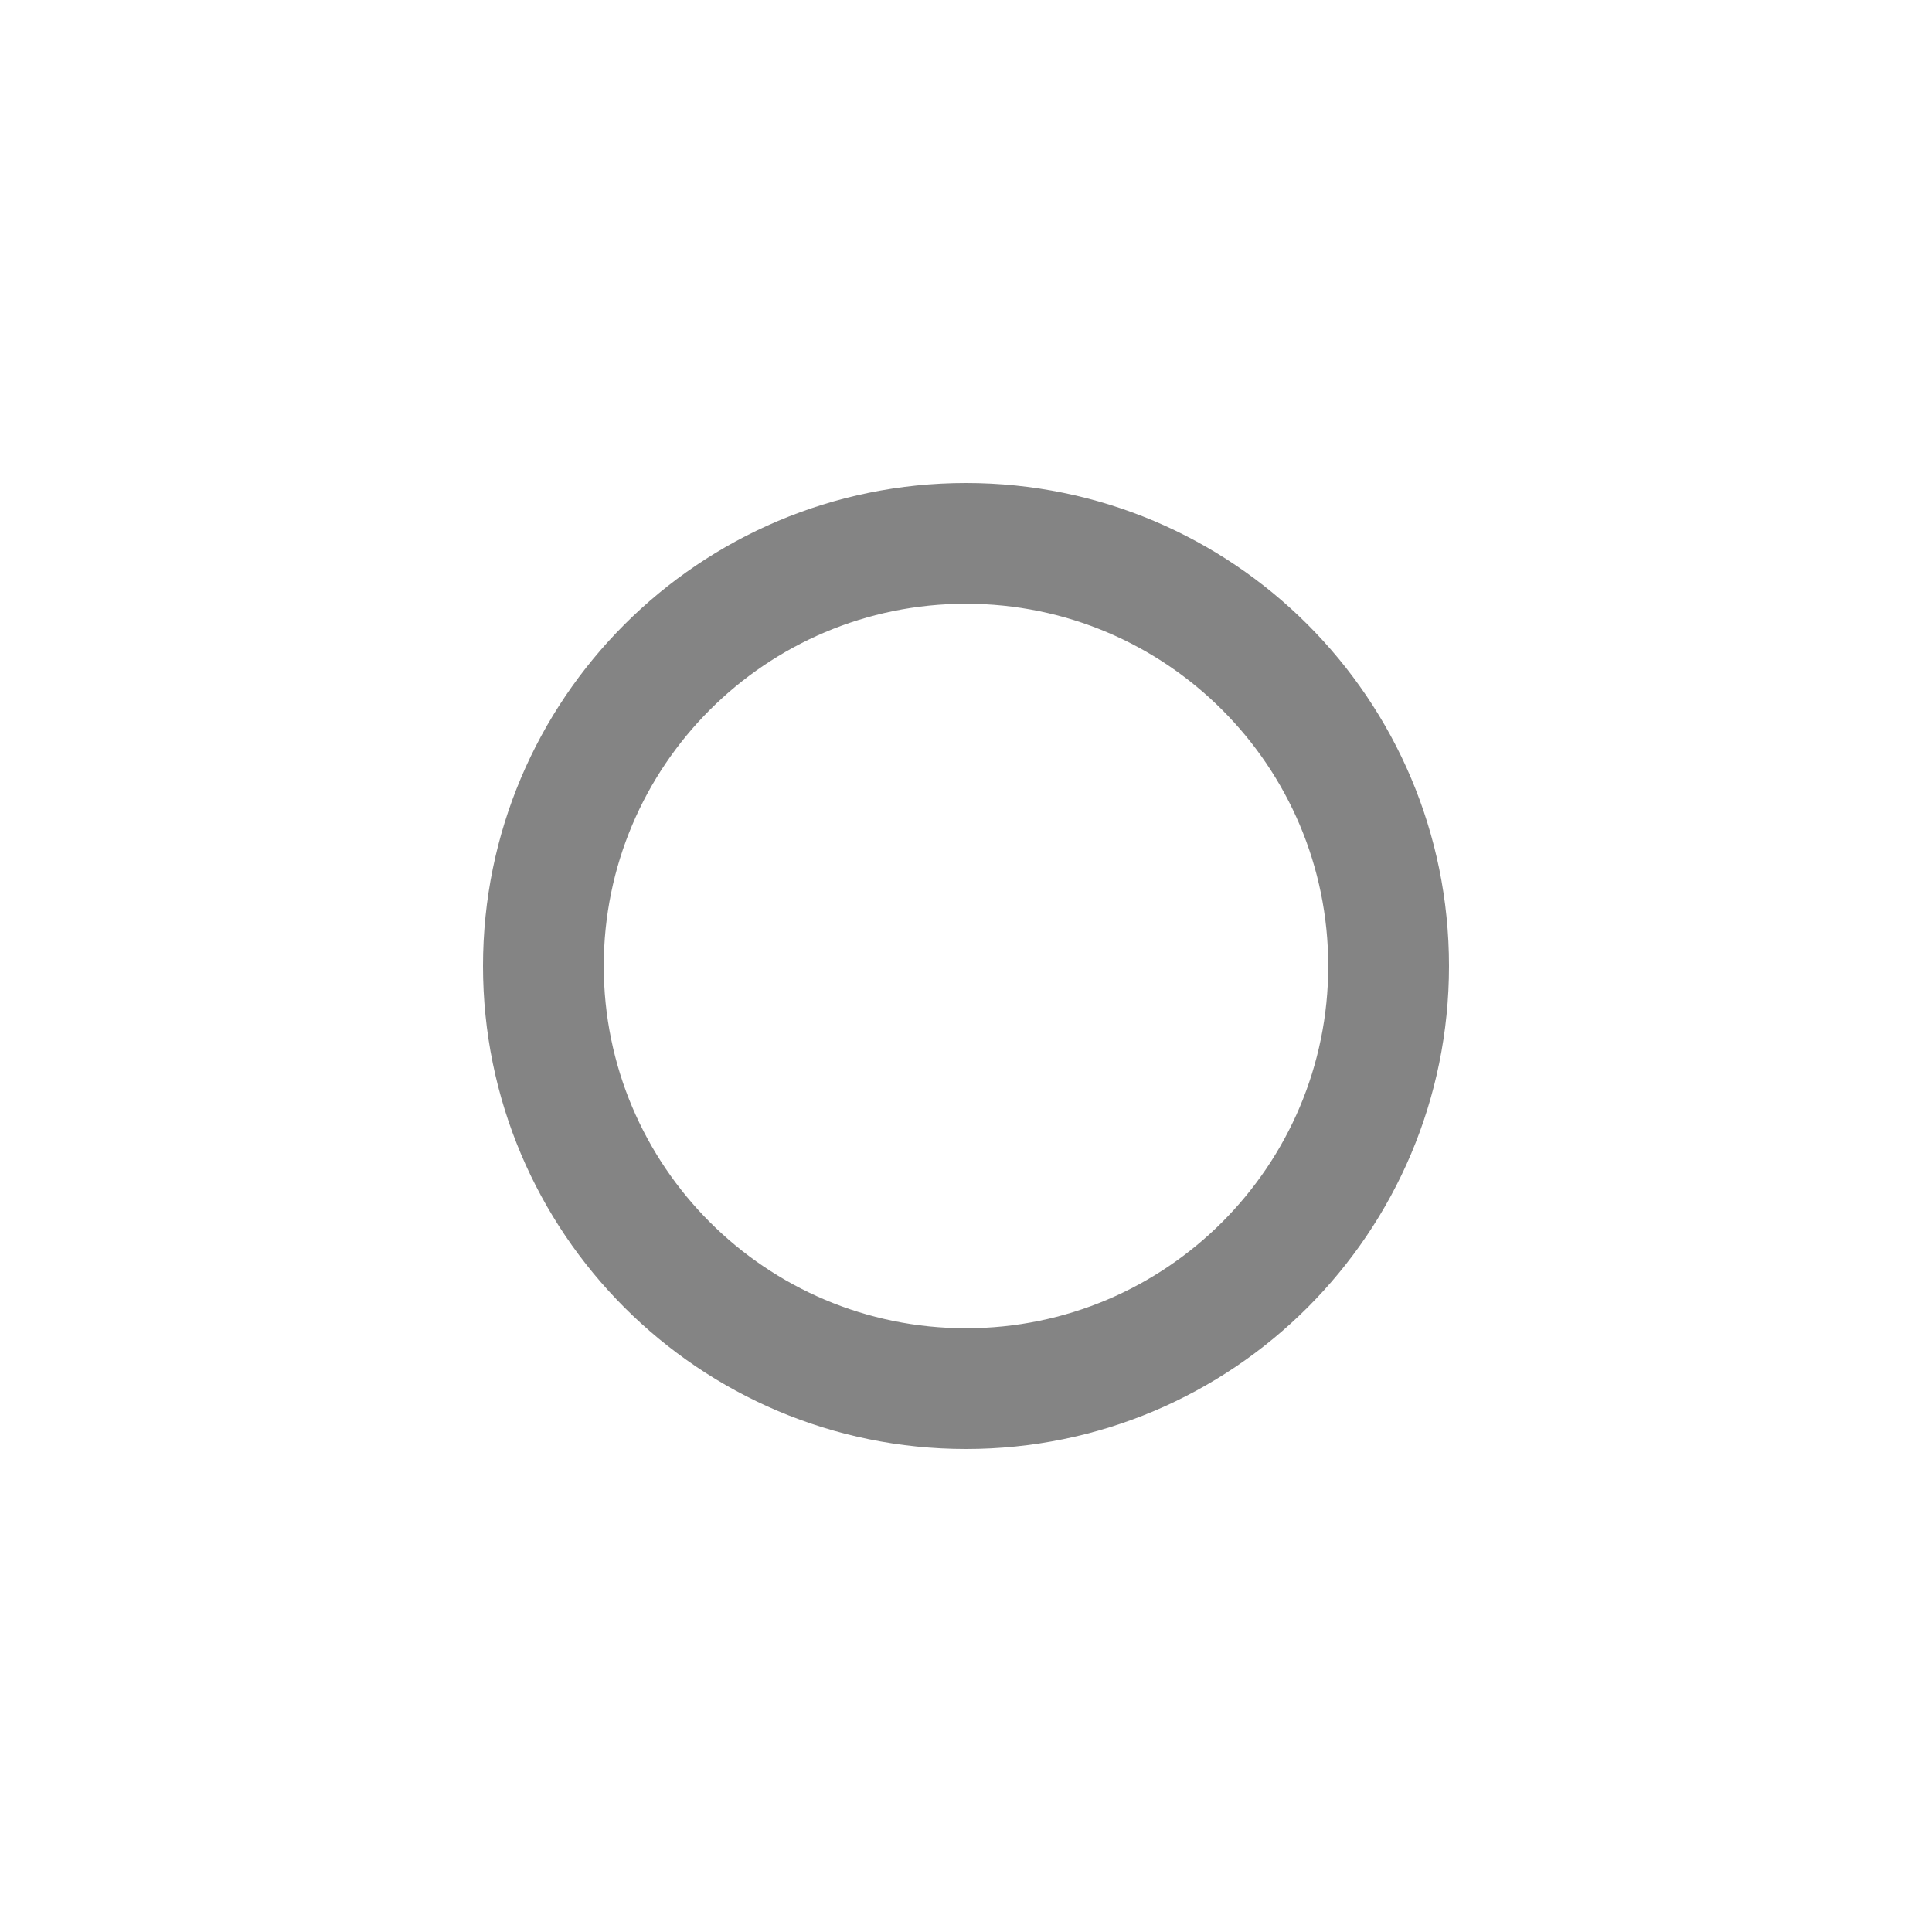
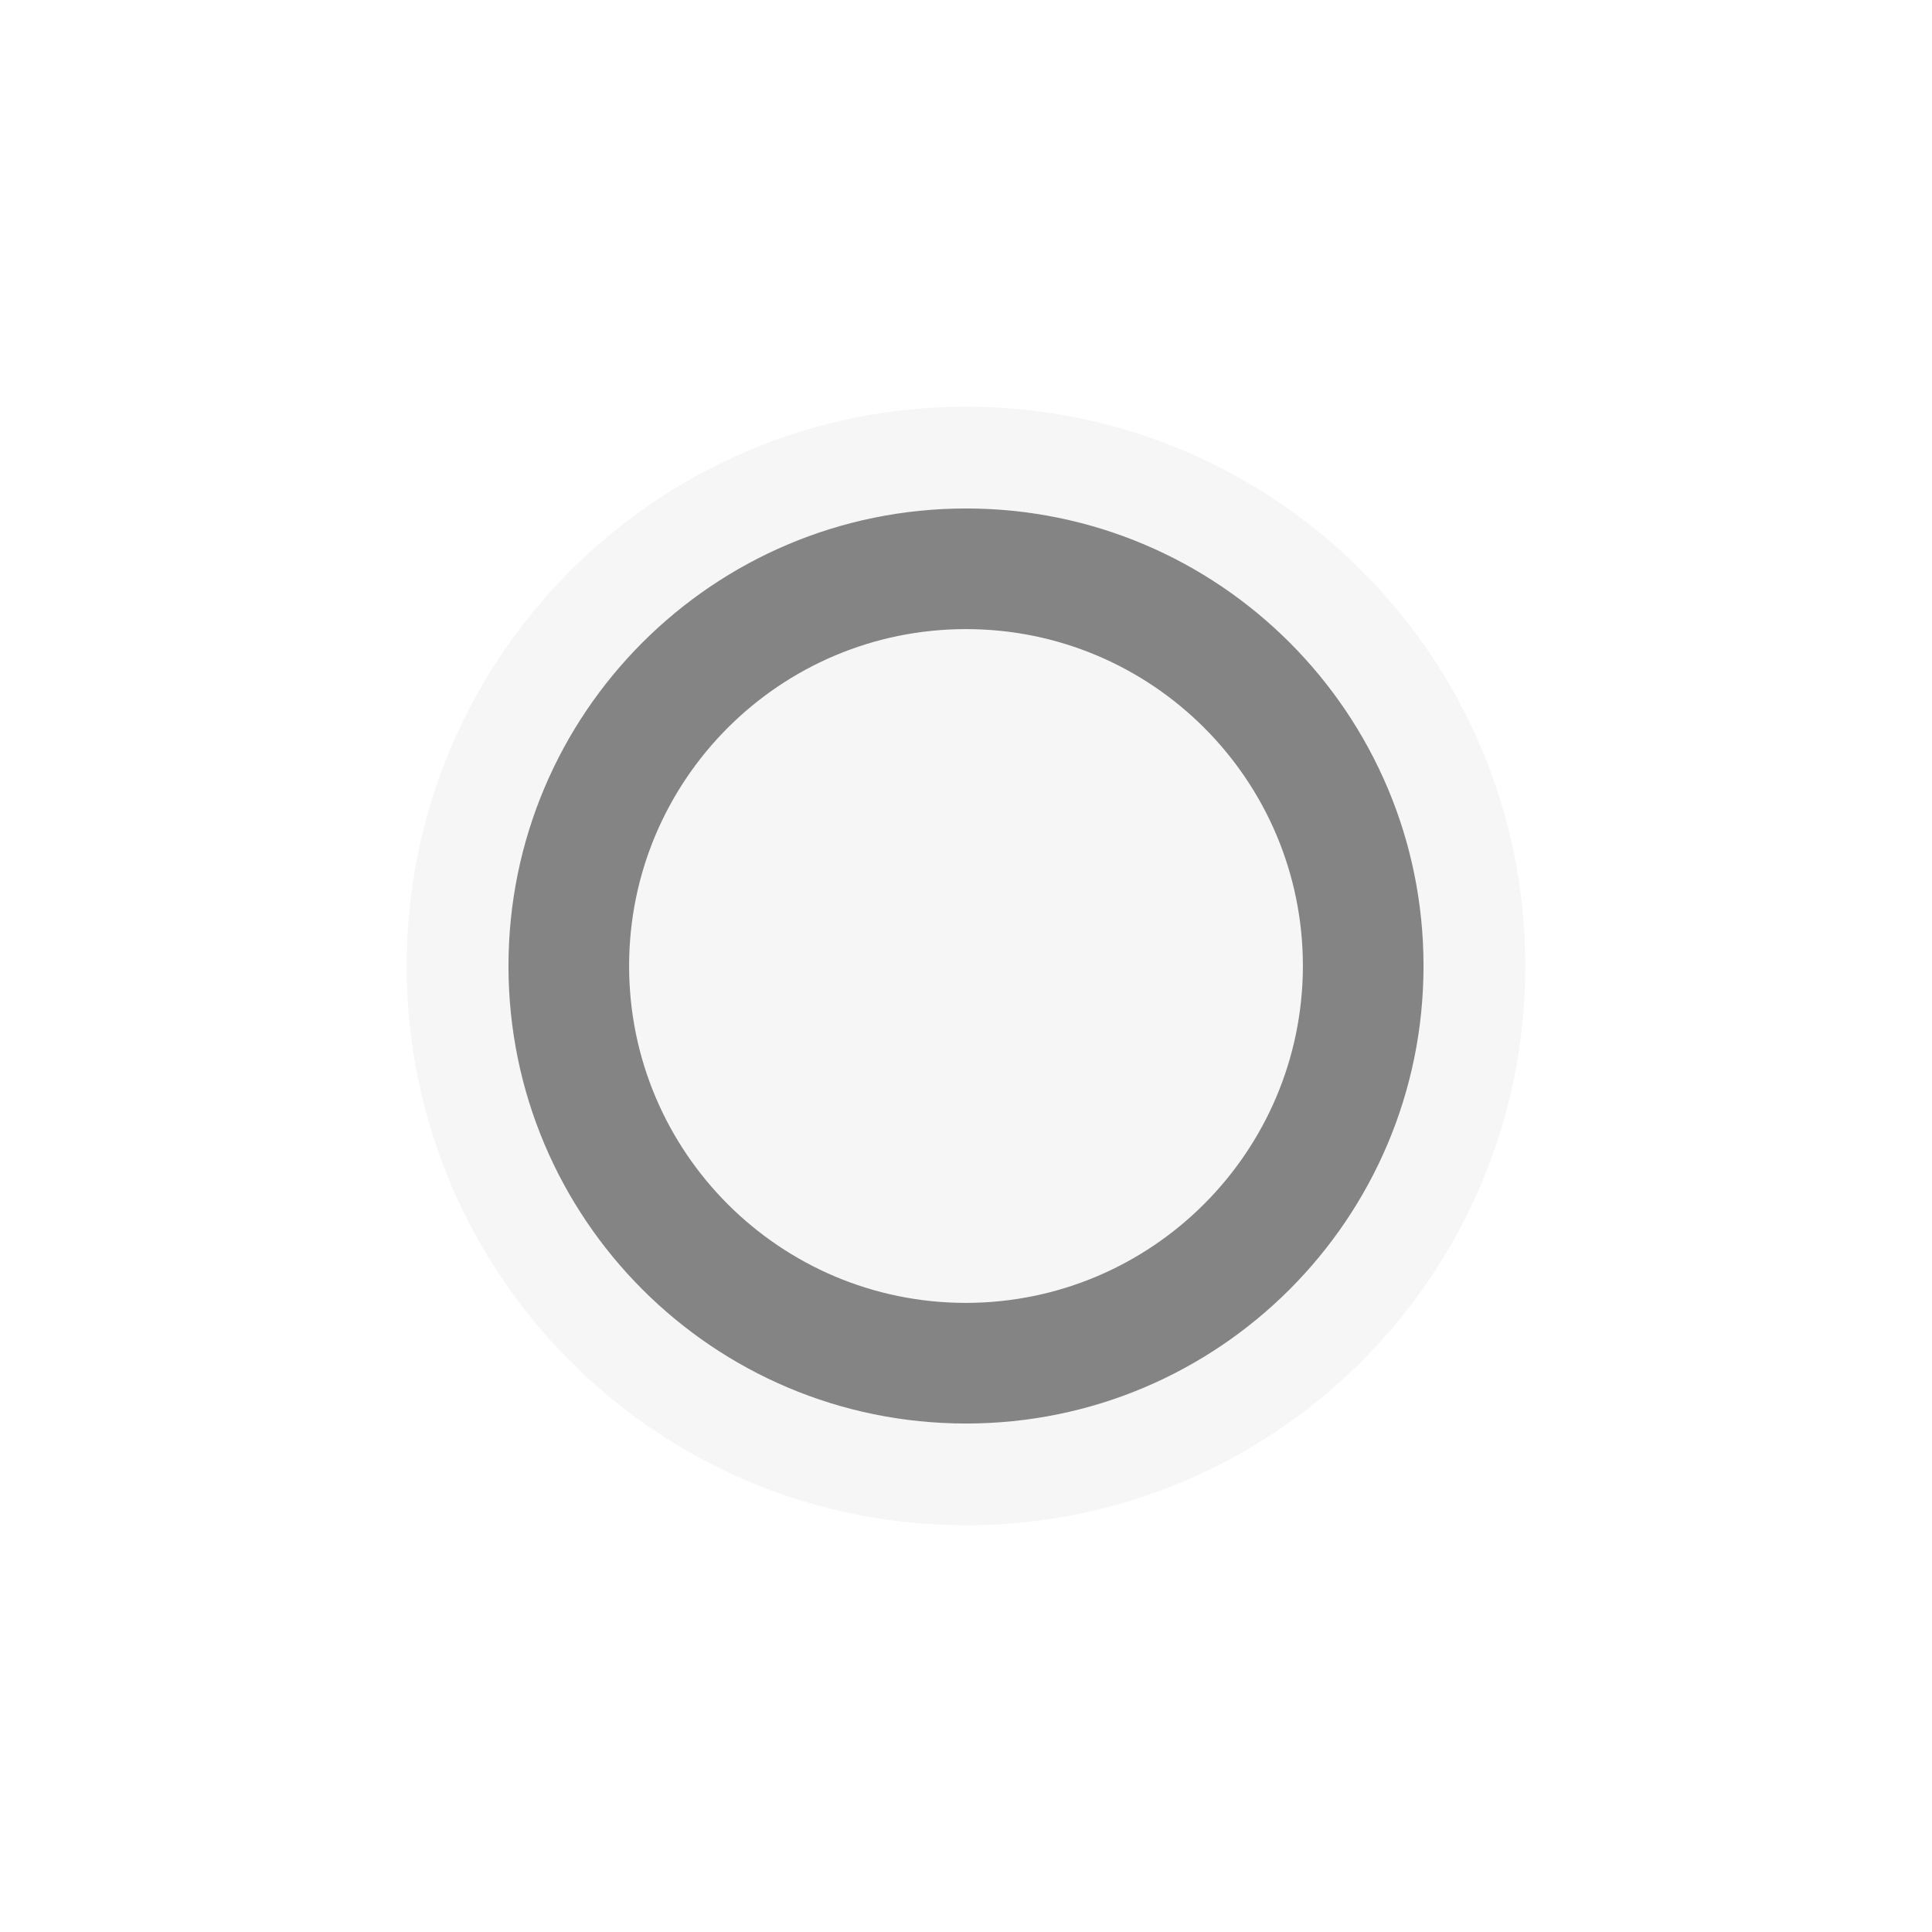
<svg xmlns="http://www.w3.org/2000/svg" viewBox="0 0 16 16">
  <defs>
    <style>.icon-canvas-transparent,.icon-vs-out{fill:#f6f6f6;}.icon-canvas-transparent{opacity:0;}.icon-disabled-grey{fill:#848484;}</style>
  </defs>
  <g id="canvas">
    <path class="icon-canvas-transparent" d="M16,0V16H0V0Z" />
  </g>
-   <g id="outline" style="display: none;">
-     <path class="icon-vs-out" d="M13,8A5,5,0,1,1,8,3,5.006,5.006,0,0,1,13,8Z" />
-   </g>
  <g id="iconBg">
-     <path class="icon-disabled-grey" d="M8,4a4,4,0,1,0,4,4A4,4,0,0,0,8,4Zm0,7a3,3,0,1,1,3-3A3,3,0,0,1,8,11Z" />
+     <circle class="icon-vs-out" cx="8" cy="8" r="4.632" />
+     <path class="icon-disabled-grey" d="M8,4.211A3.789,3.789,0,1,0,11.789,8,3.788,3.788,0,0,0,8,4.211ZM8,10.79A2.79,2.79,0,1,1,10.79,8,2.794,2.794,0,0,1,8,10.79Z" />
  </g>
</svg>
